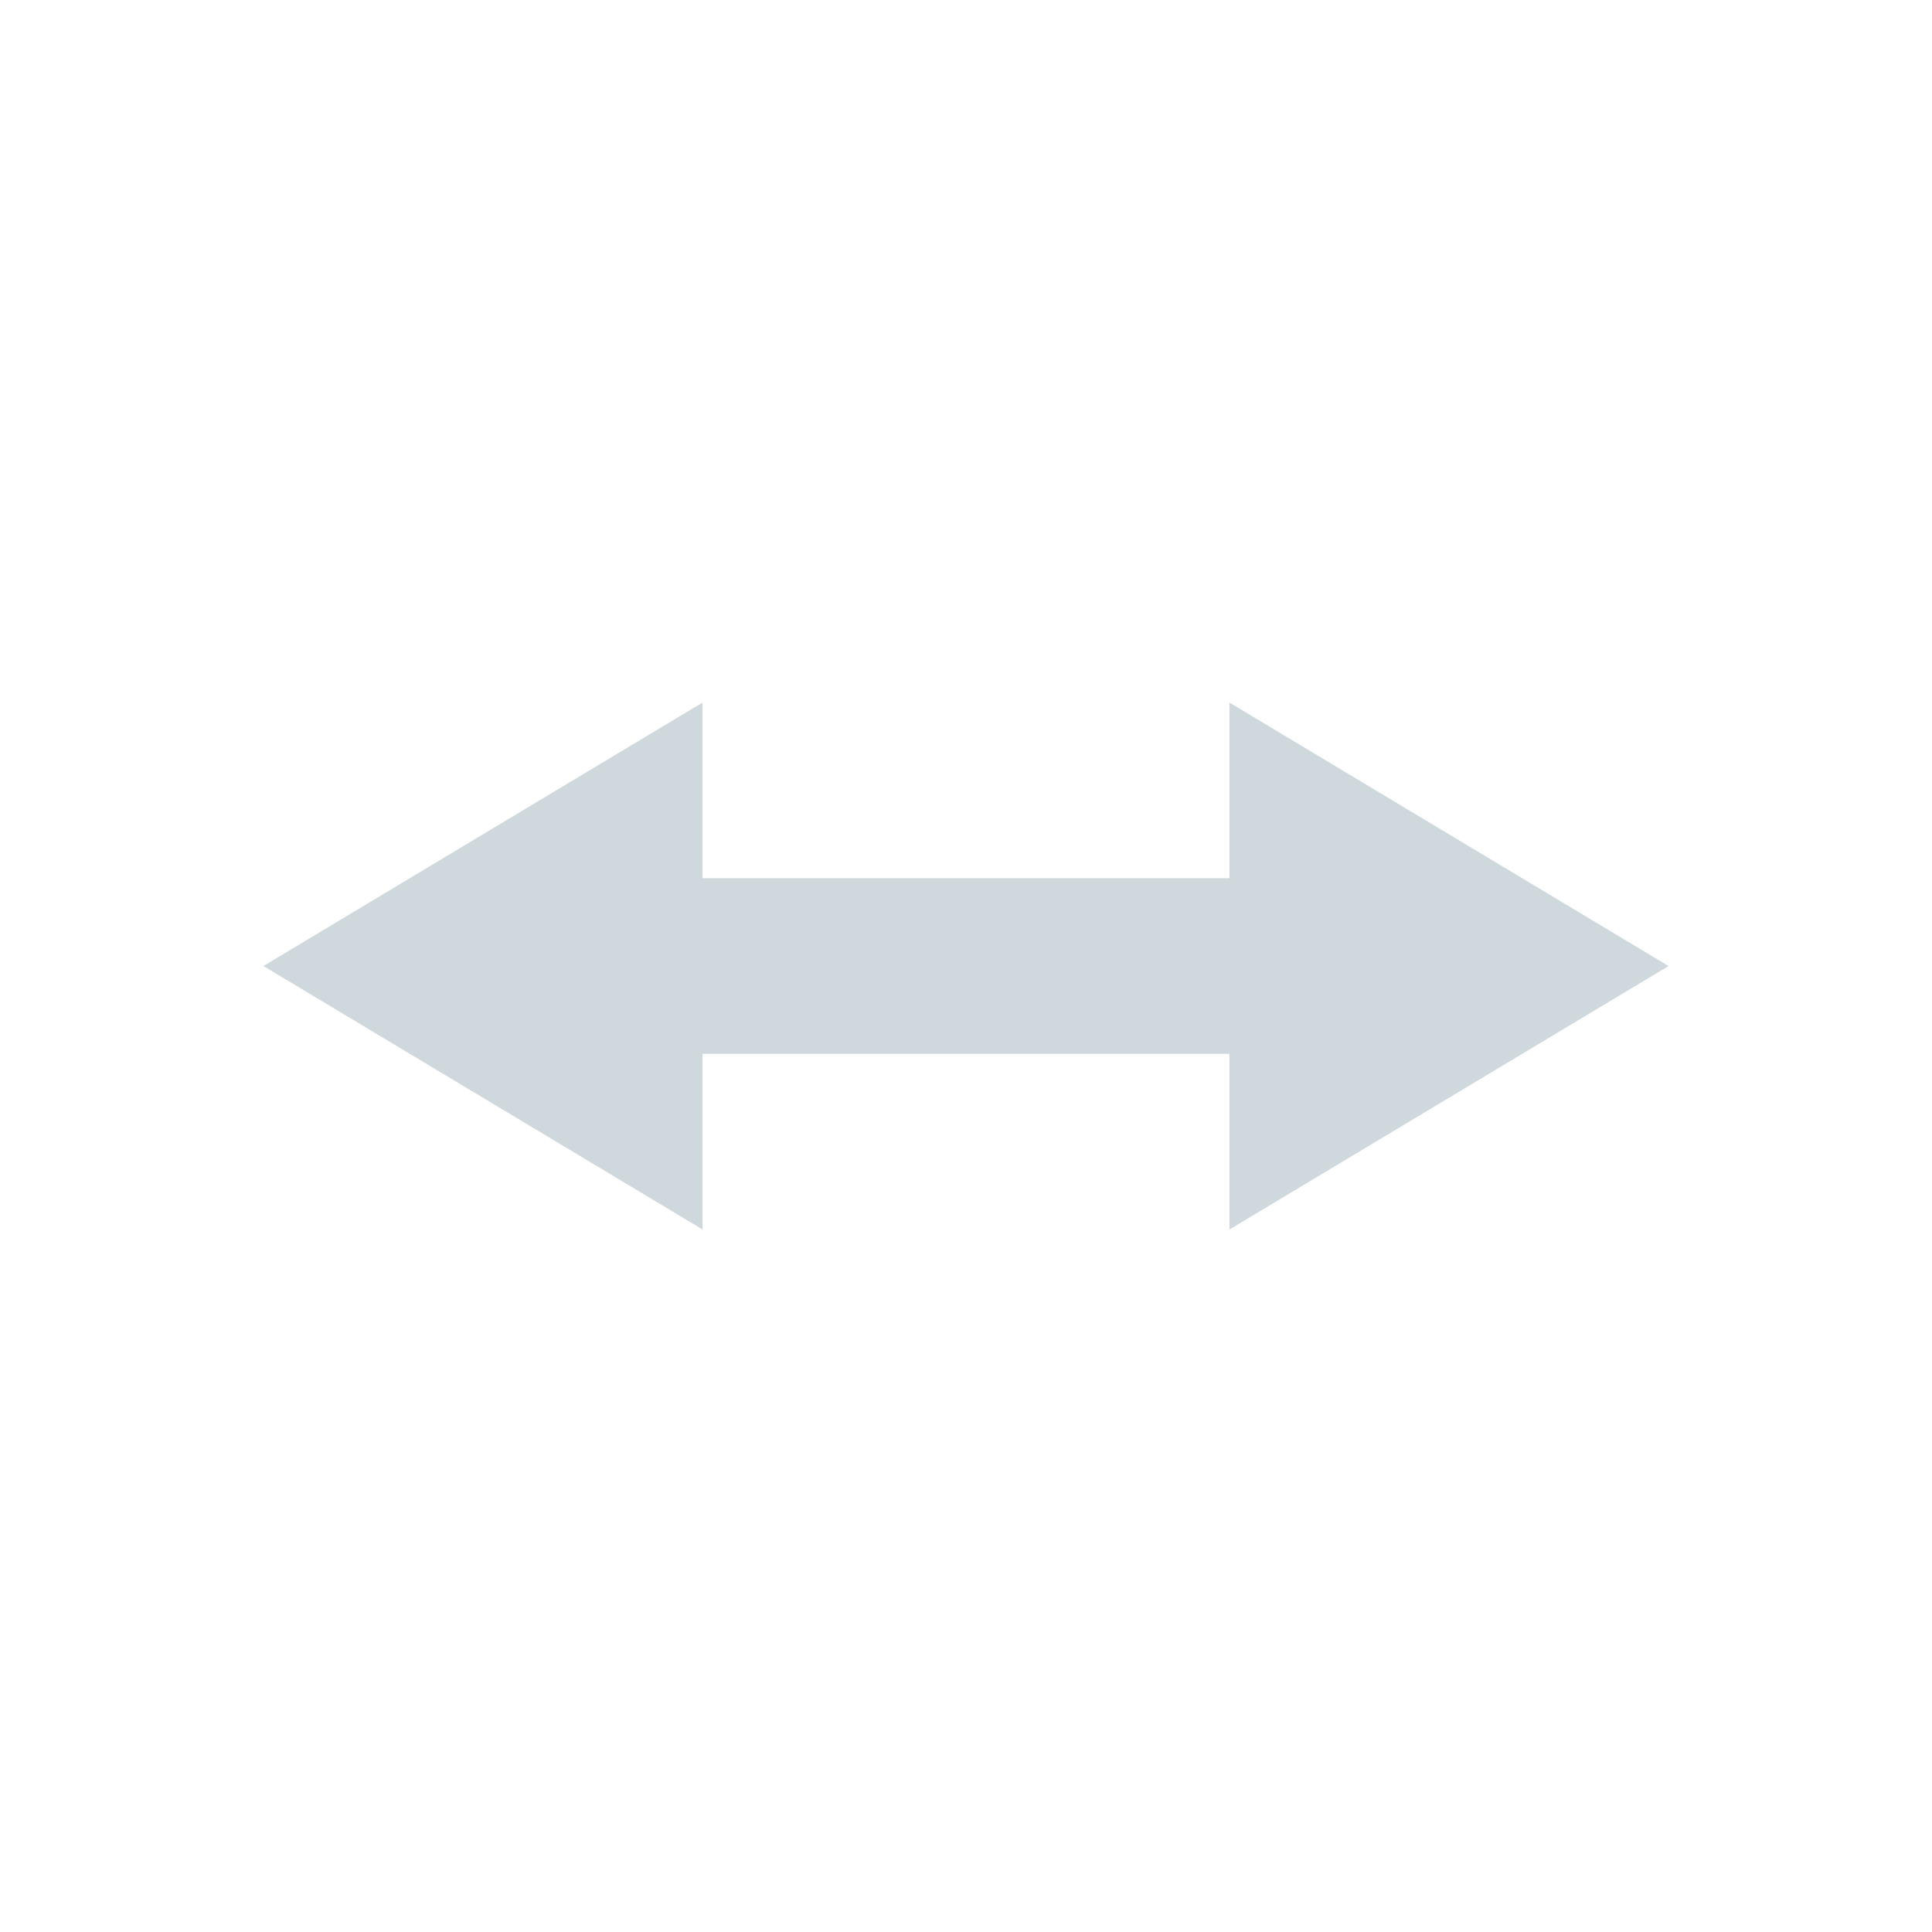
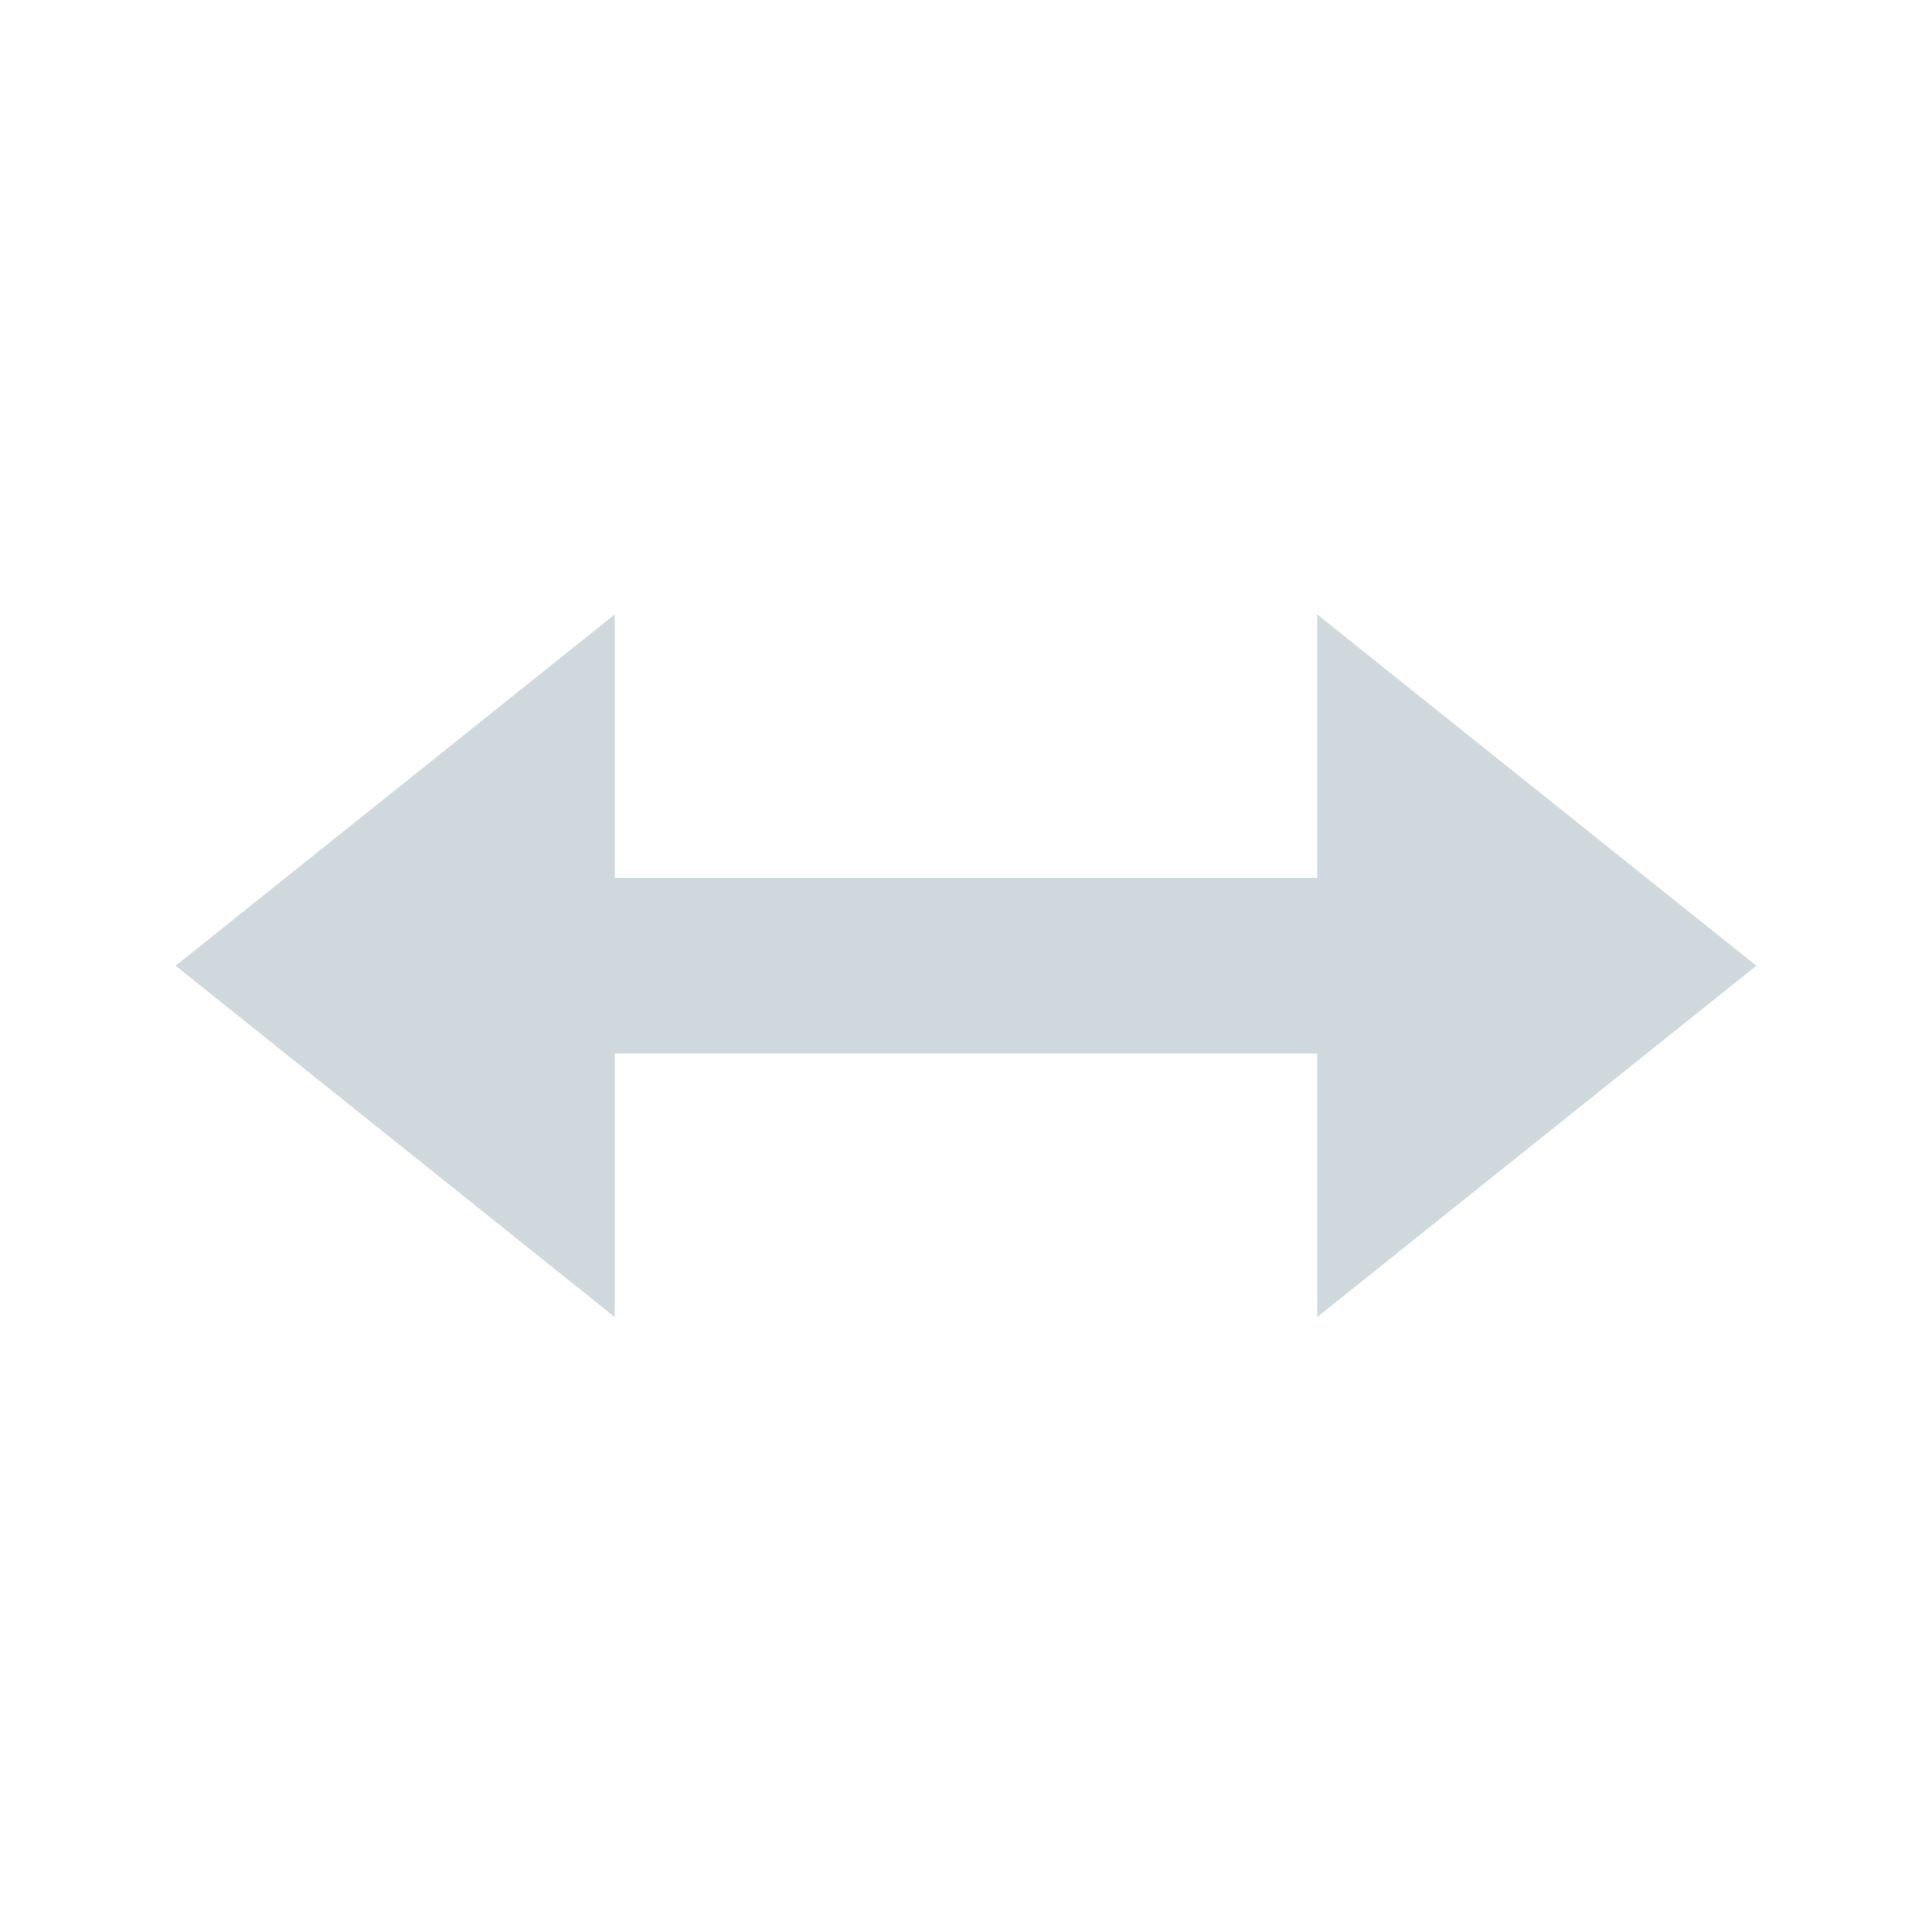
<svg xmlns="http://www.w3.org/2000/svg" xmlns:ns1="http://www.openswatchbook.org/uri/2009/osb" id="svg7384" width="22" height="22" version="1.1" style="enable-background:new">
  <defs id="defs7386">
    <linearGradient id="linearGradient5606" ns1:paint="solid">
      <stop id="stop5608" offset="0" style="stop-color:#000000;stop-opacity:1" />
    </linearGradient>
  </defs>
-   <g id="distribute-horizontal-x" transform="translate(-465.0002,65.00334)">
+   <g id="distribute-horizontal-x" transform="translate(-465.0002,65)">
    <rect id="rect3338" width="22" height="22" x="465" y="-65" style="opacity:0;fill:#0000ff;fill-rule:evenodd;stroke:none;stroke-width:1px;stroke-linecap:butt;stroke-linejoin:miter;stroke-opacity:1" />
-     <path id="path5837" d="m 473,-57.003 -5,3 5,3 0,-2 6,0 0,2 5,-3 -5,-3 0,2 -6,0 0,-2 z" style="opacity:1;fill:#cfd8dc;fill-opacity:1;stroke:none" />
+     <path id="path5837" d="m 472,-58.003 -5,4 5,4 v -3 h 8 v 3 l 5,-4 -5,-4 v 3 h -8 z" style="opacity:1;fill:#cfd8dc;fill-opacity:1;stroke:none" />
  </g>
-   <g id="16-16-distribute-horizontal-x" transform="translate(-465.0002,65.00334)">
+   <g id="16-16-distribute-horizontal-x" transform="translate(-505,65)">
    <rect id="rect4142" width="16" height="16" x="489" y="-59" style="opacity:0;fill:#0000ff;fill-rule:evenodd;stroke:none;stroke-width:1px;stroke-linecap:butt;stroke-linejoin:miter;stroke-opacity:1" />
-     <path id="path4144" d="m 494,-54.003 -4,3 4,3 0,-2 6,0 0,2 4,-3 -4,-3 0,2 -6,0 z" style="opacity:1;fill:#cfd8dc;fill-opacity:1;stroke:none" />
+     <path id="path4144" d="m 494,-54.003 -4,3 4,3 v -2 h 6 v 2 l 4,-3 -4,-3 v 2 h -6 z" style="opacity:1;fill:#cfd8dc;fill-opacity:1;stroke:none" />
  </g>
</svg>
